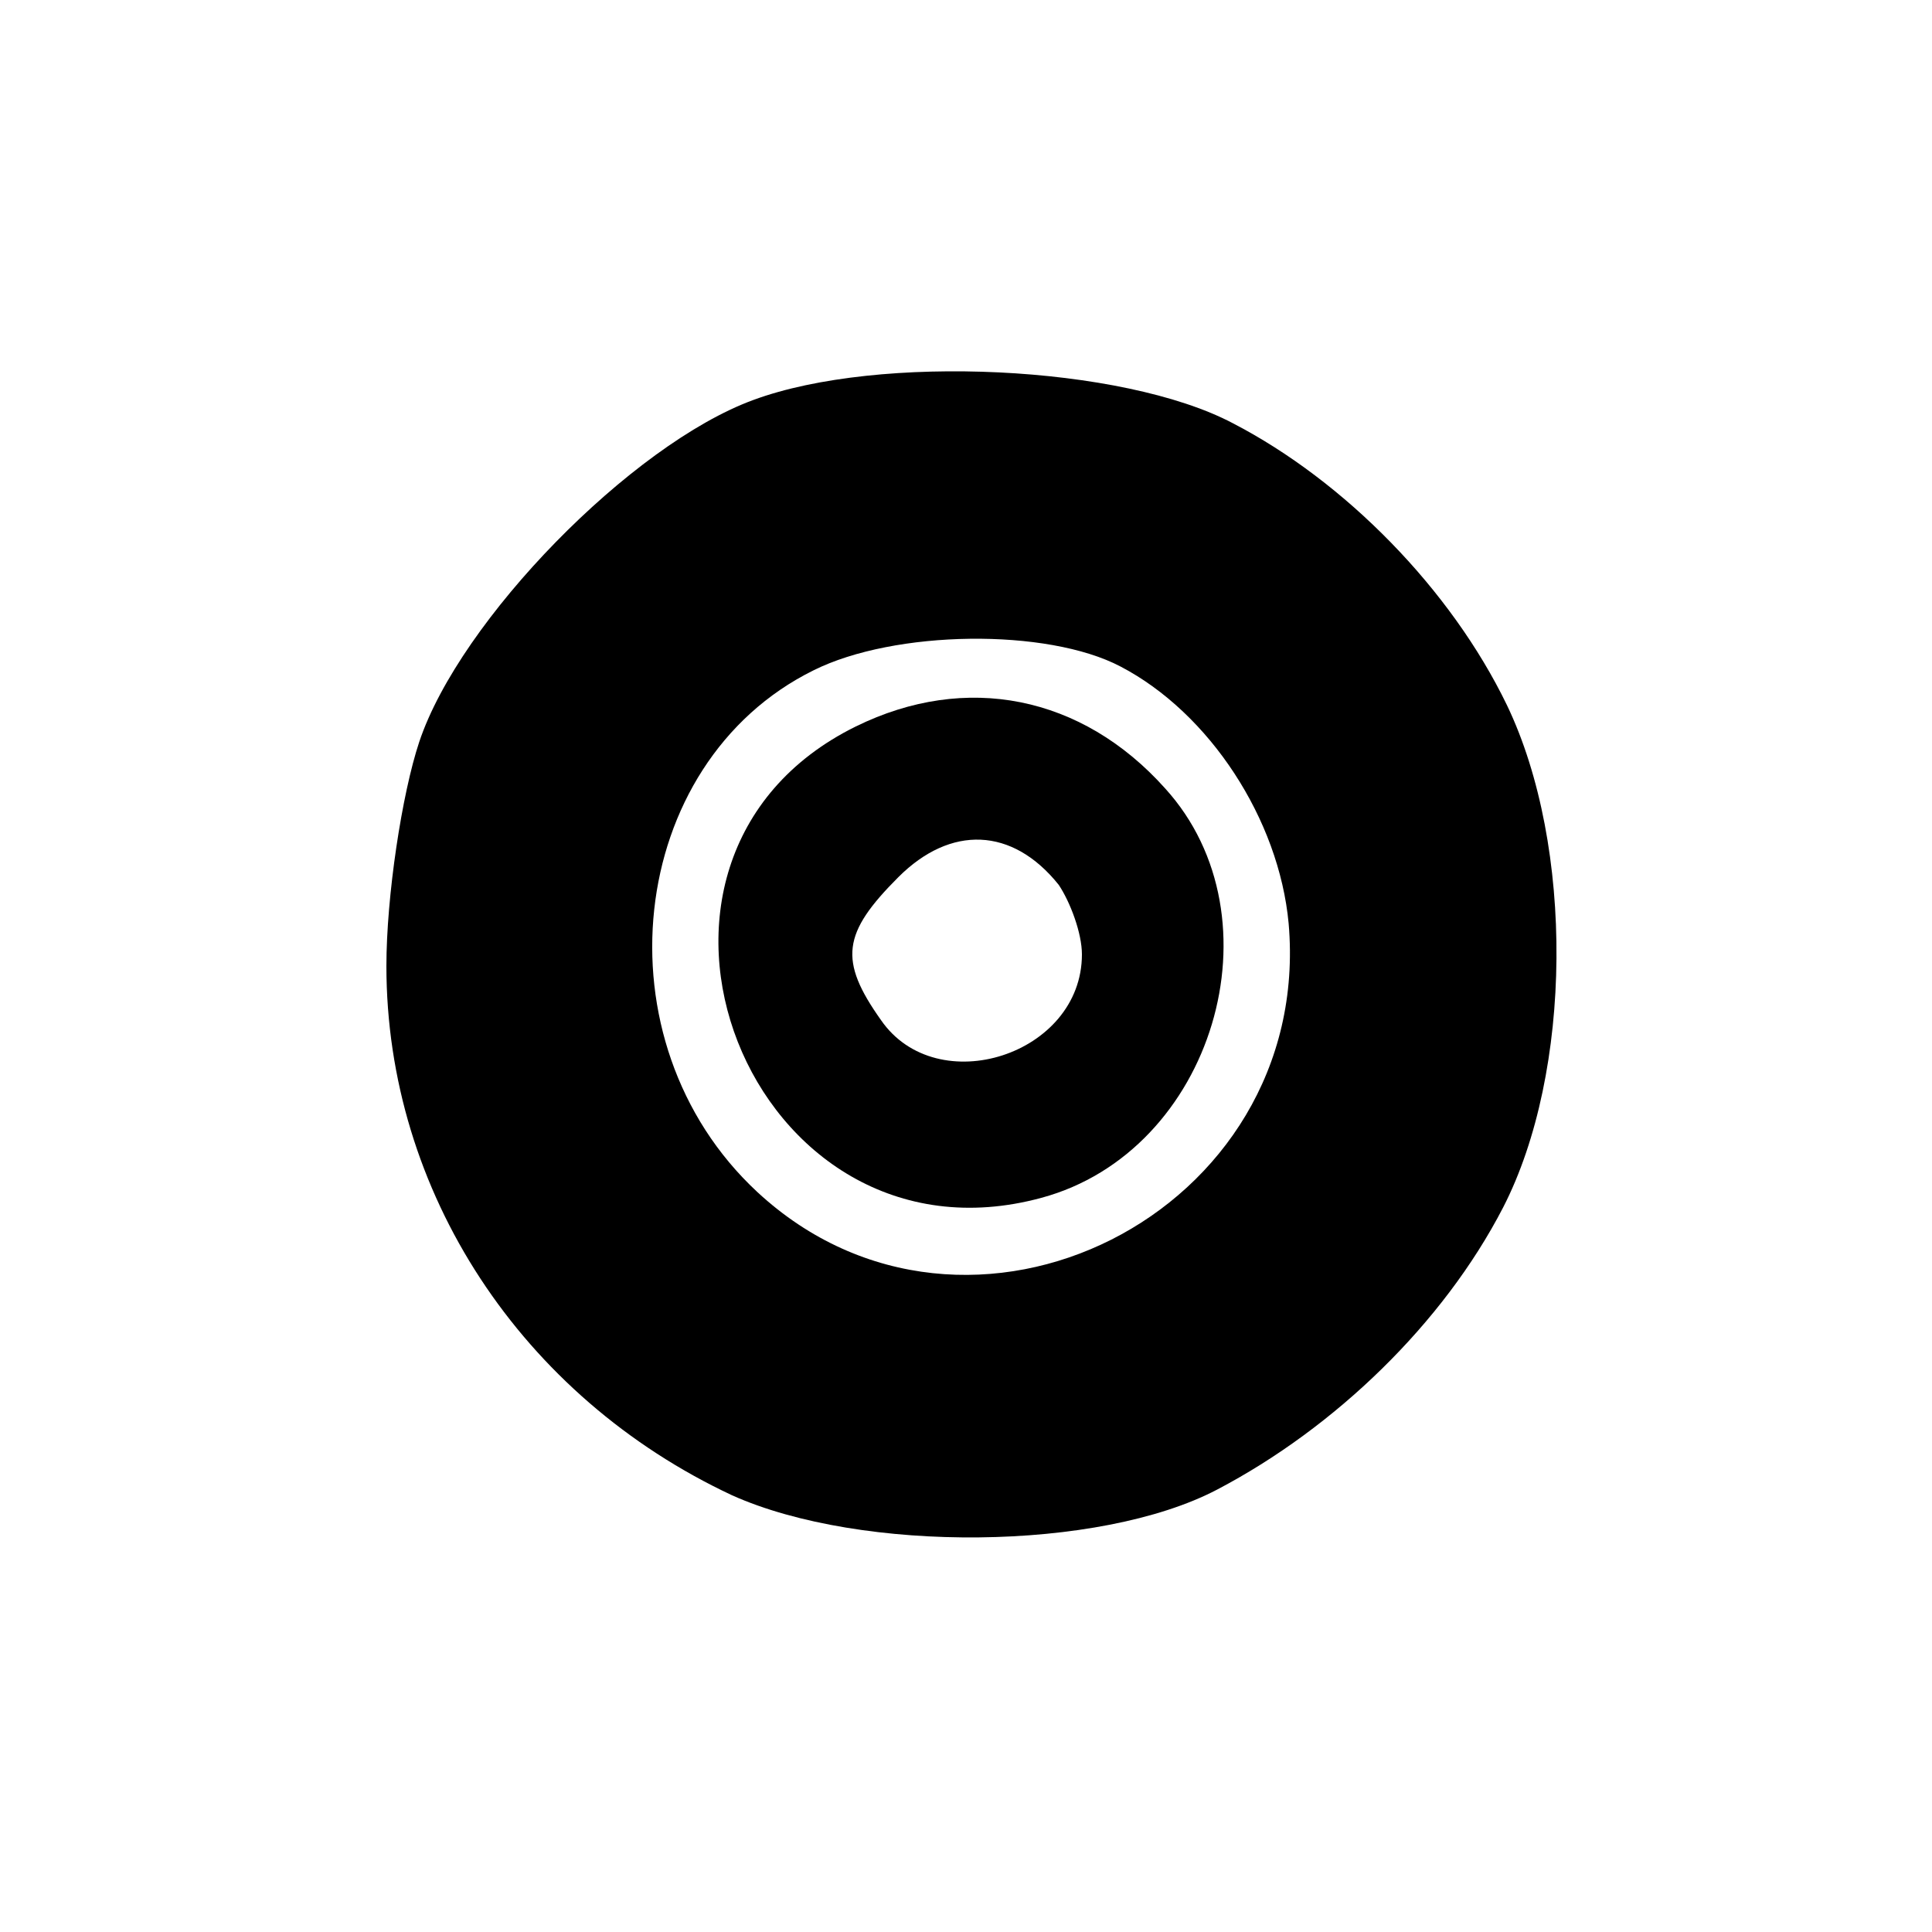
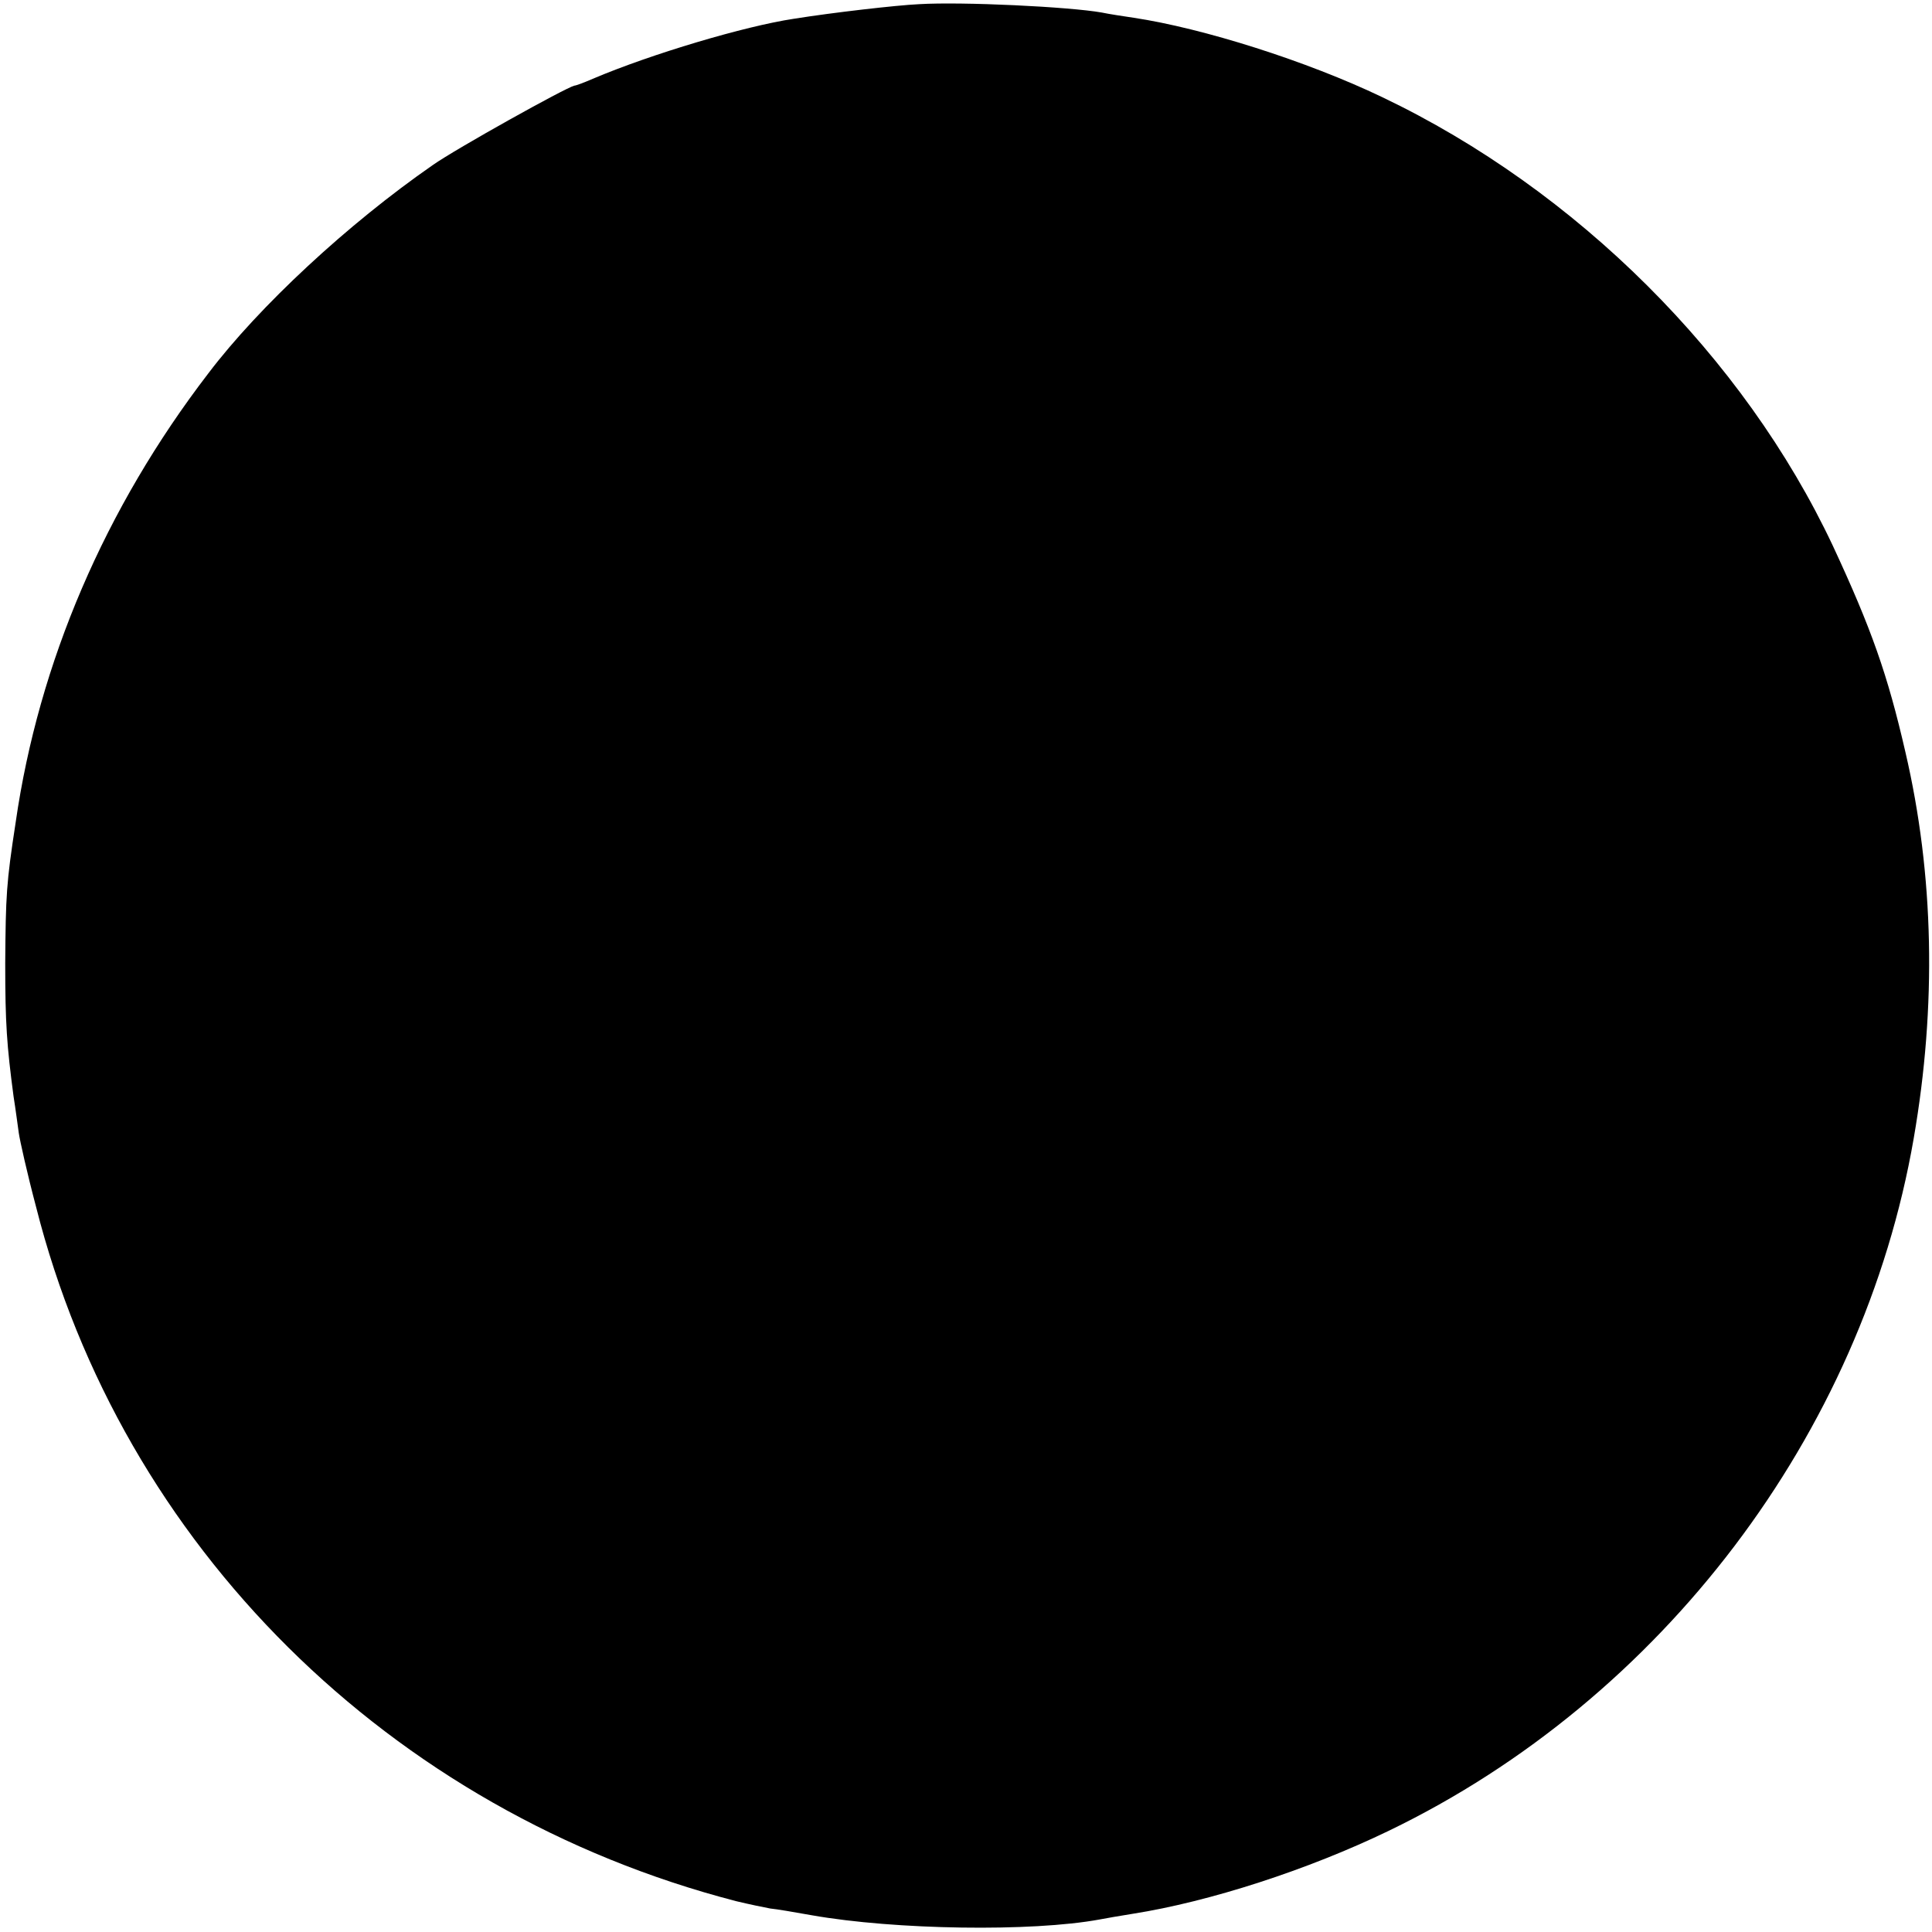
- <svg xmlns="http://www.w3.org/2000/svg" version="1.0" width="100pt" height="100pt" viewBox="0 0 100 100" preserveAspectRatio="xMidYMid meet">
-   <g transform="translate(0,100) scale(0.1,-0.1)" fill="#000000" stroke="none">
-     <path d="M390 793 c-63 -23 -152 -114 -173 -177 -9 -27 -17 -80 -17 -116 0 -117 70 -223 179 -274 67 -30 190 -29 251 3 61 32 117 86 148 146 36 70 37 187 2 260 -29 60 -84 116 -142 146 -57 30 -183 36 -248 12z m190 -138 c46 -24 82 -79 87 -133 13 -150 -166 -240 -275 -139 -84 78 -68 222 29 270 42 21 121 22 159 2z" />
-     <path d="M443 624 c-140 -69 -55 -285 96 -244 89 24 125 145 64 212 -43 48 -103 60 -160 32z m105 -82 c6 -9 12 -25 12 -36 0 -52 -75 -76 -104 -34 -22 31 -20 45 9 74 27 27 59 26 83 -4z" />
+ <svg xmlns="http://www.w3.org/2000/svg" version="1.0" width="370pt" height="370pt" viewBox="0 0 370 370" preserveAspectRatio="xMidYMid meet">
+   <g transform="translate(0,370) scale(0.1,-0.1)" fill="#000000" stroke="none">
+     <path d="M1760 3692 c-43 -2 -165 -16 -240 -28 -93 -14 -272 -67 -385 -115 -16 -7 -32 -13 -35 -13 -17 -4 -227 -121 -271 -152 -163 -113 -333 -271 -430 -399 -198 -258 -325 -554 -369 -860 -18 -117 -19 -139 -20 -270 0 -115 3 -157 16 -255 4 -25 8 -56 10 -70 2 -14 16 -77 33 -141 164 -649 677 -1158 1341 -1330 25 -6 54 -12 65 -14 11 -1 47 -7 80 -13 159 -28 421 -32 551 -8 10 2 39 7 64 11 146 23 335 84 490 159 522 252 907 759 1005 1326 44 254 39 504 -16 740 -34 148 -65 236 -139 395 -170 361 -490 681 -863 859 -144 69 -343 132 -476 152 -20 3 -47 7 -61 10 -62 11 -267 21 -350 16z" />
  </g>
</svg>
